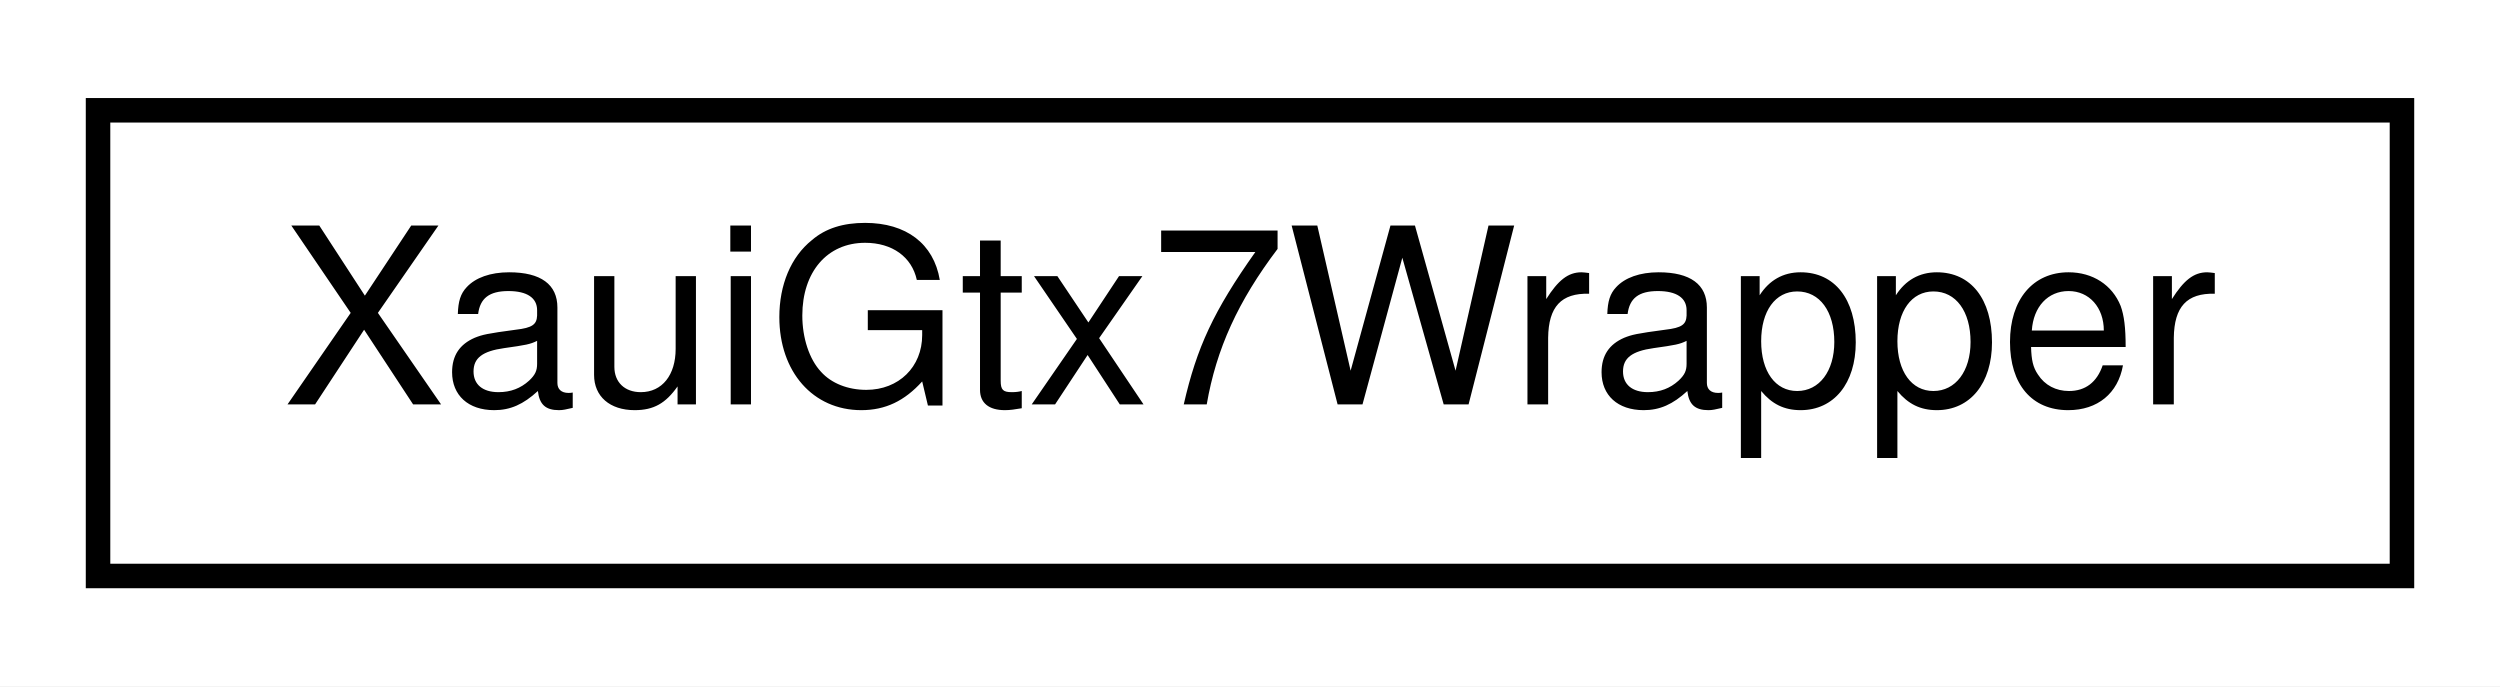
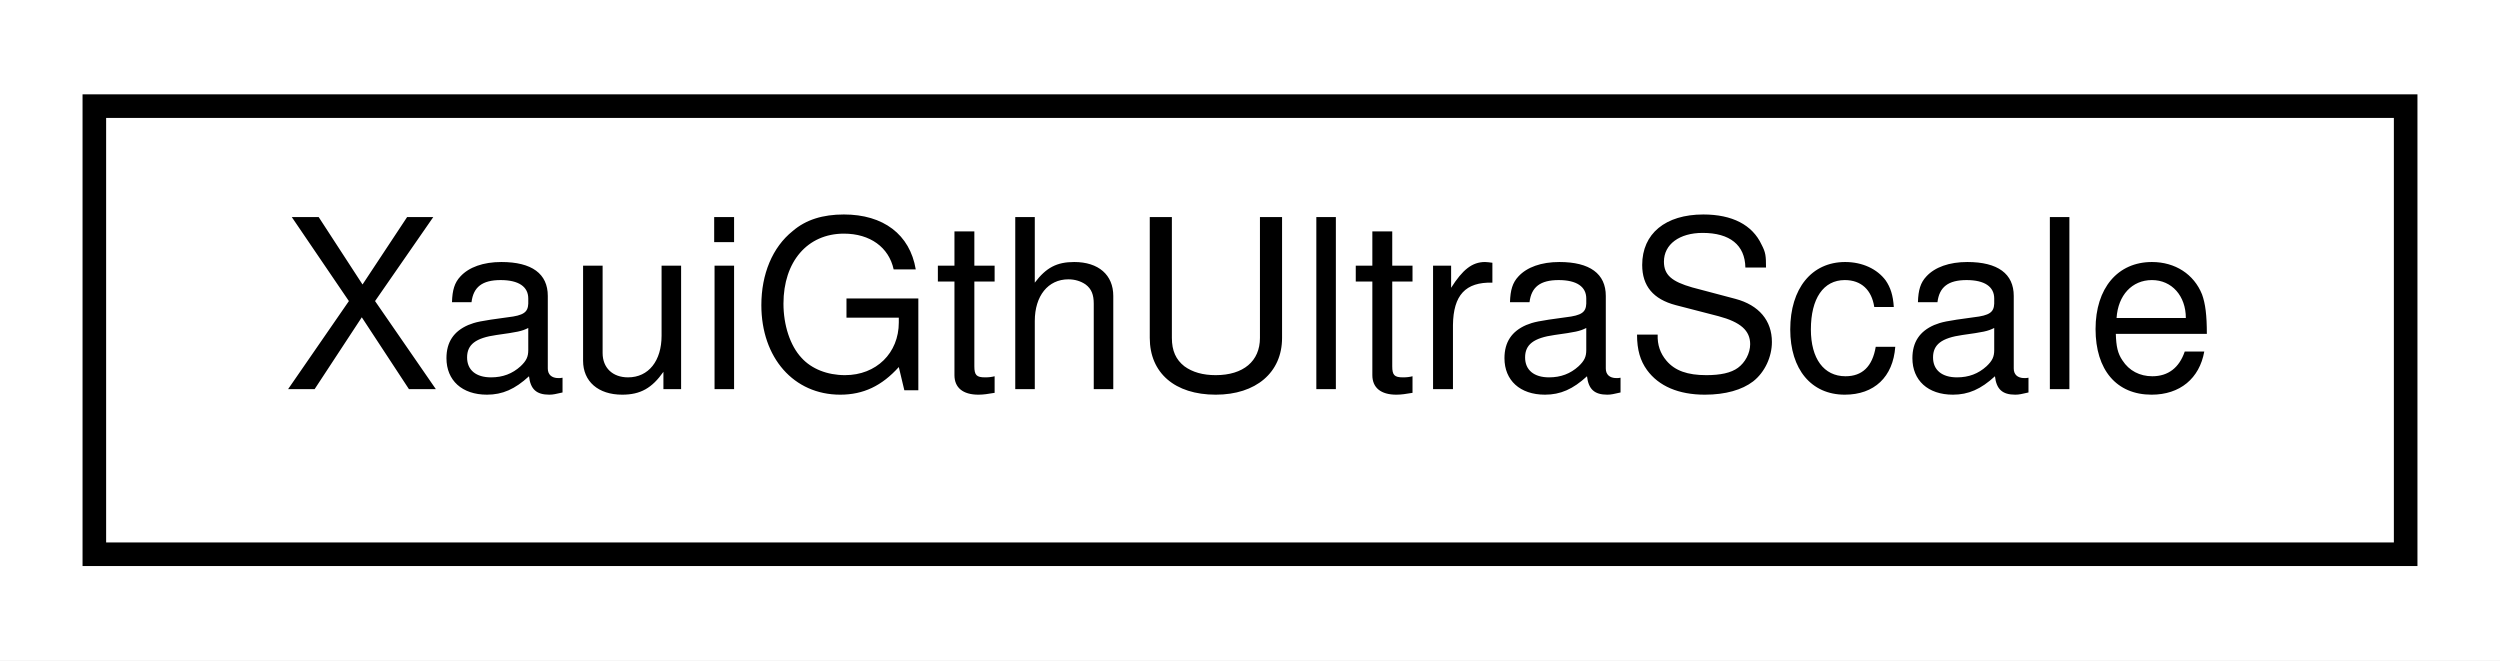
- <svg xmlns="http://www.w3.org/2000/svg" xmlns:xlink="http://www.w3.org/1999/xlink" width="102pt" height="28pt" viewBox="0.00 0.00 102.00 28.00">
+ <svg xmlns="http://www.w3.org/2000/svg" xmlns:xlink="http://www.w3.org/1999/xlink" width="106pt" height="28pt" viewBox="0.00 0.00 106.00 28.00">
  <g id="graph0" class="graph" transform="scale(1 1) rotate(0) translate(4 24)">
-     <polygon fill="white" stroke="none" points="-4,4 -4,-24 98,-24 98,4 -4,4" />
+     <polygon fill="white" stroke="none" points="-4,4 -4,-24 102,-24 102,4 -4,4" />
    <g id="node1" class="node">
      <g id="a_node1">
-         <a xlink:href="classXauiGtx7Wrapper.html" target="_top" xlink:title="XauiGtx7Wrapper">
-           <polygon fill="white" stroke="black" points="0,-0.5 0,-19.5 94,-19.5 94,-0.5 0,-0.5" />
-           <text text-anchor="middle" x="47" y="-7.5" font-family="Helvetica,sans-Serif" font-size="10.00">XauiGtx7Wrapper</text>
+         <a xlink:href="classXauiGthUltraScale.html" target="_top" xlink:title="XauiGthUltraScale">
+           <polygon fill="white" stroke="black" points="-7.10543e-15,-0.5 -7.10543e-15,-19.5 98,-19.5 98,-0.5 -7.10543e-15,-0.5" />
+           <text text-anchor="middle" x="49" y="-7.5" font-family="Helvetica,sans-Serif" font-size="10.00">XauiGthUltraScale</text>
        </a>
      </g>
    </g>
  </g>
</svg>
